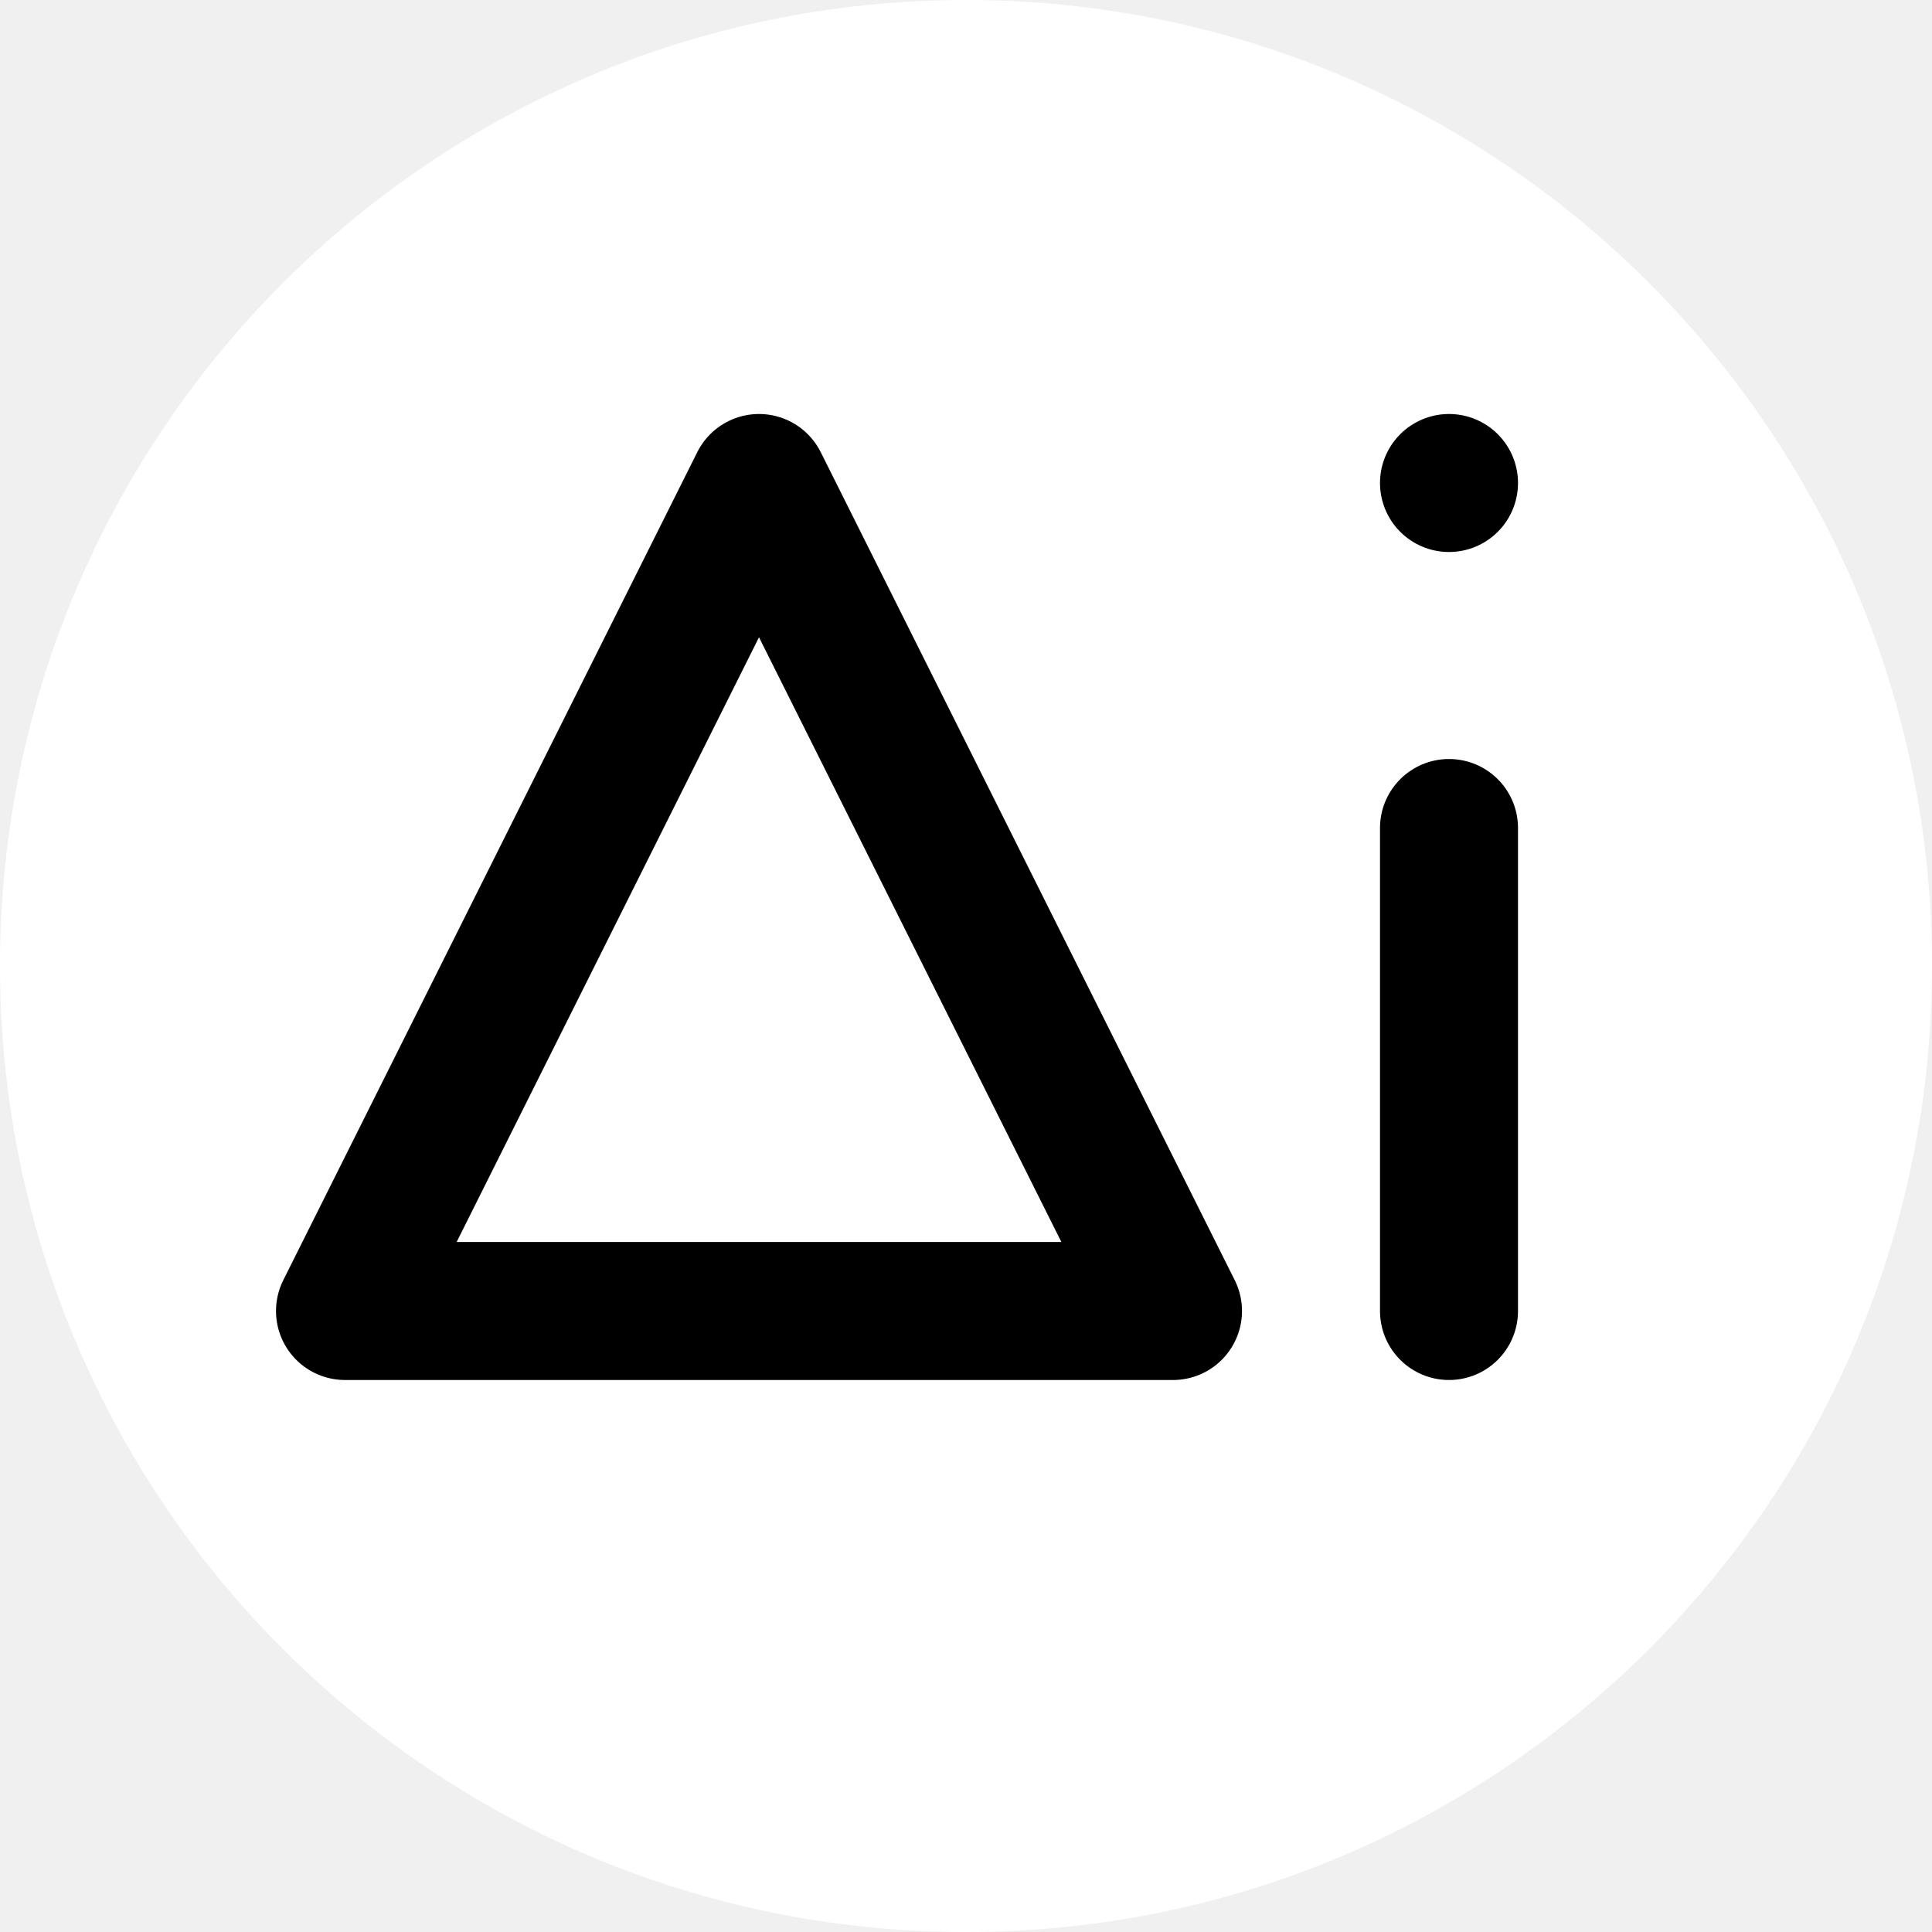
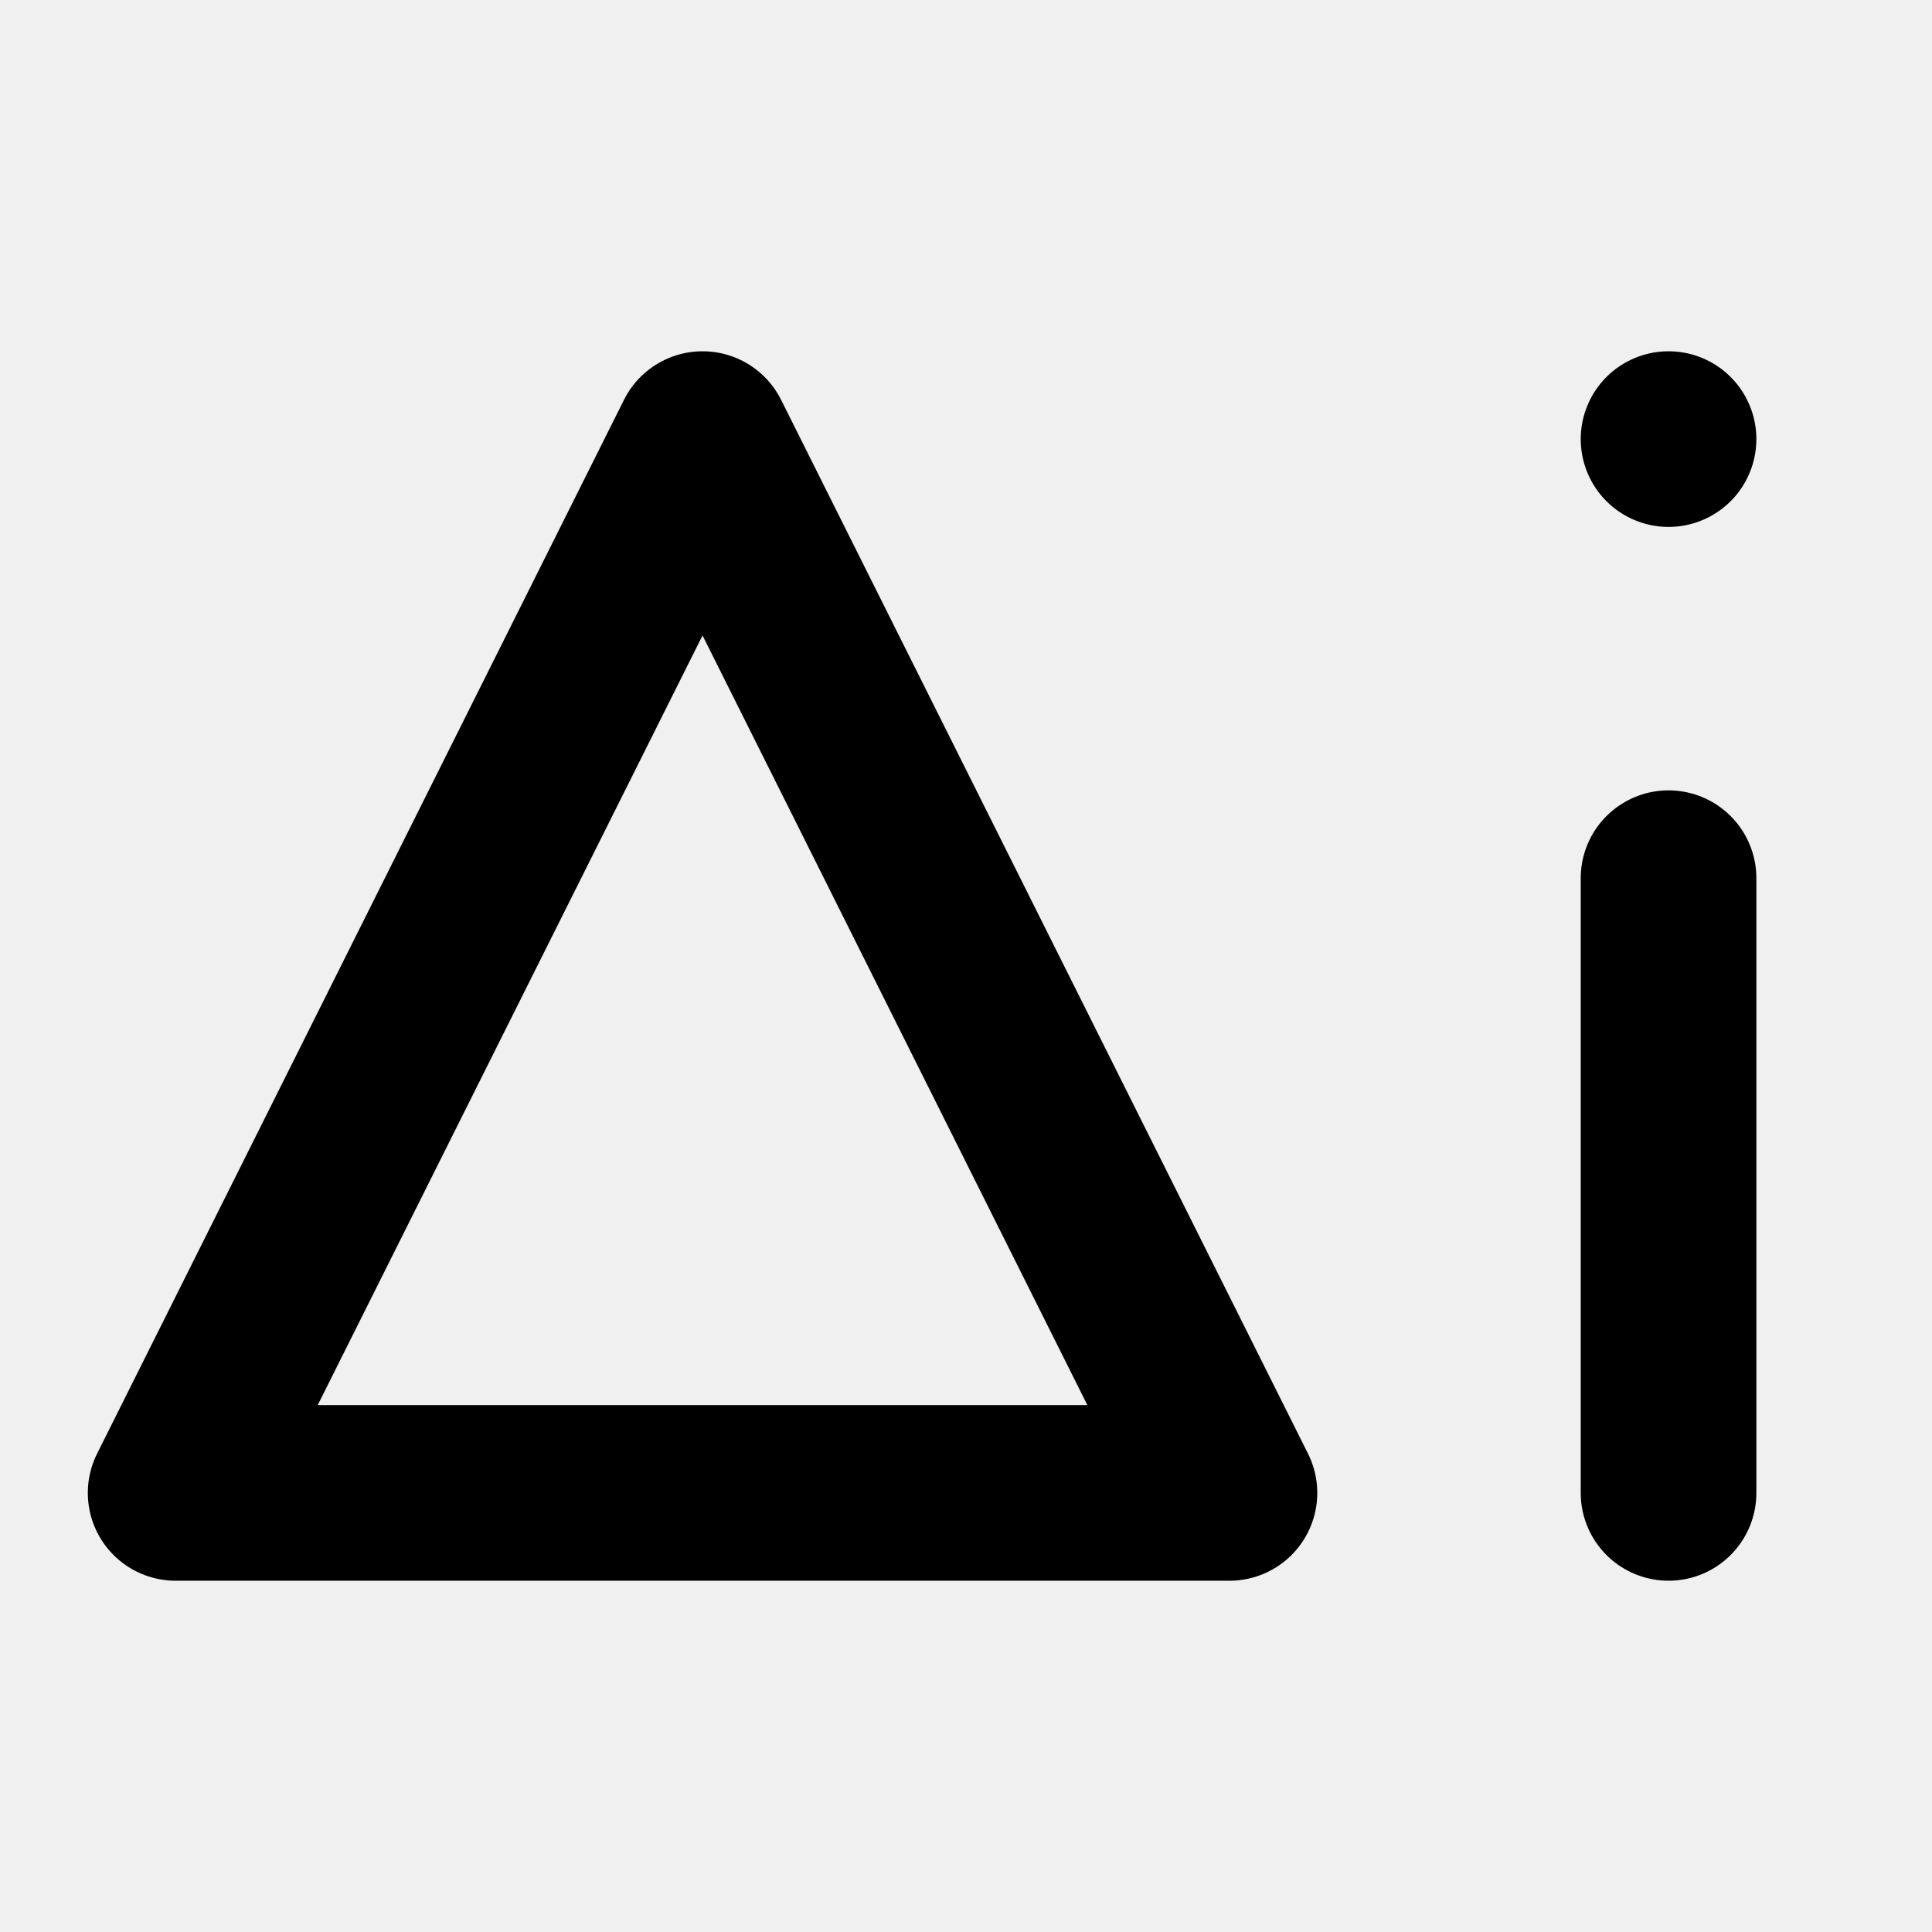
- <svg xmlns="http://www.w3.org/2000/svg" viewBox="0 0 28 28">
-   <circle cx="14" cy="14" r="14" fill="#ffffff" />
-   <path d="M 11 7 L 17 19 H 5 L 11 7 Z" fill="none" stroke="#000000" stroke-linejoin="round" stroke-width="2" />
-   <path d="M 21 7 L 21 7" fill="none" stroke="#000000" stroke-linecap="round" stroke-width="2" />
-   <path d="M 21 12 L 21 19" fill="none" stroke="#000000" stroke-linecap="round" stroke-width="2" />
+ <svg xmlns="http://www.w3.org/2000/svg" viewBox="0 0 22 22">
+   <path d="M 8 5 L 14 17 H 2 L 8 5 Z" fill="none" stroke="#000000" stroke-linejoin="round" stroke-width="2" />
+   <path d="M 19 5 L 19 5" fill="none" stroke="#000000" stroke-linecap="round" stroke-width="2" />
+   <path d="M 19 10 L 19 17" fill="none" stroke="#000000" stroke-linecap="round" stroke-width="2" />
</svg>
